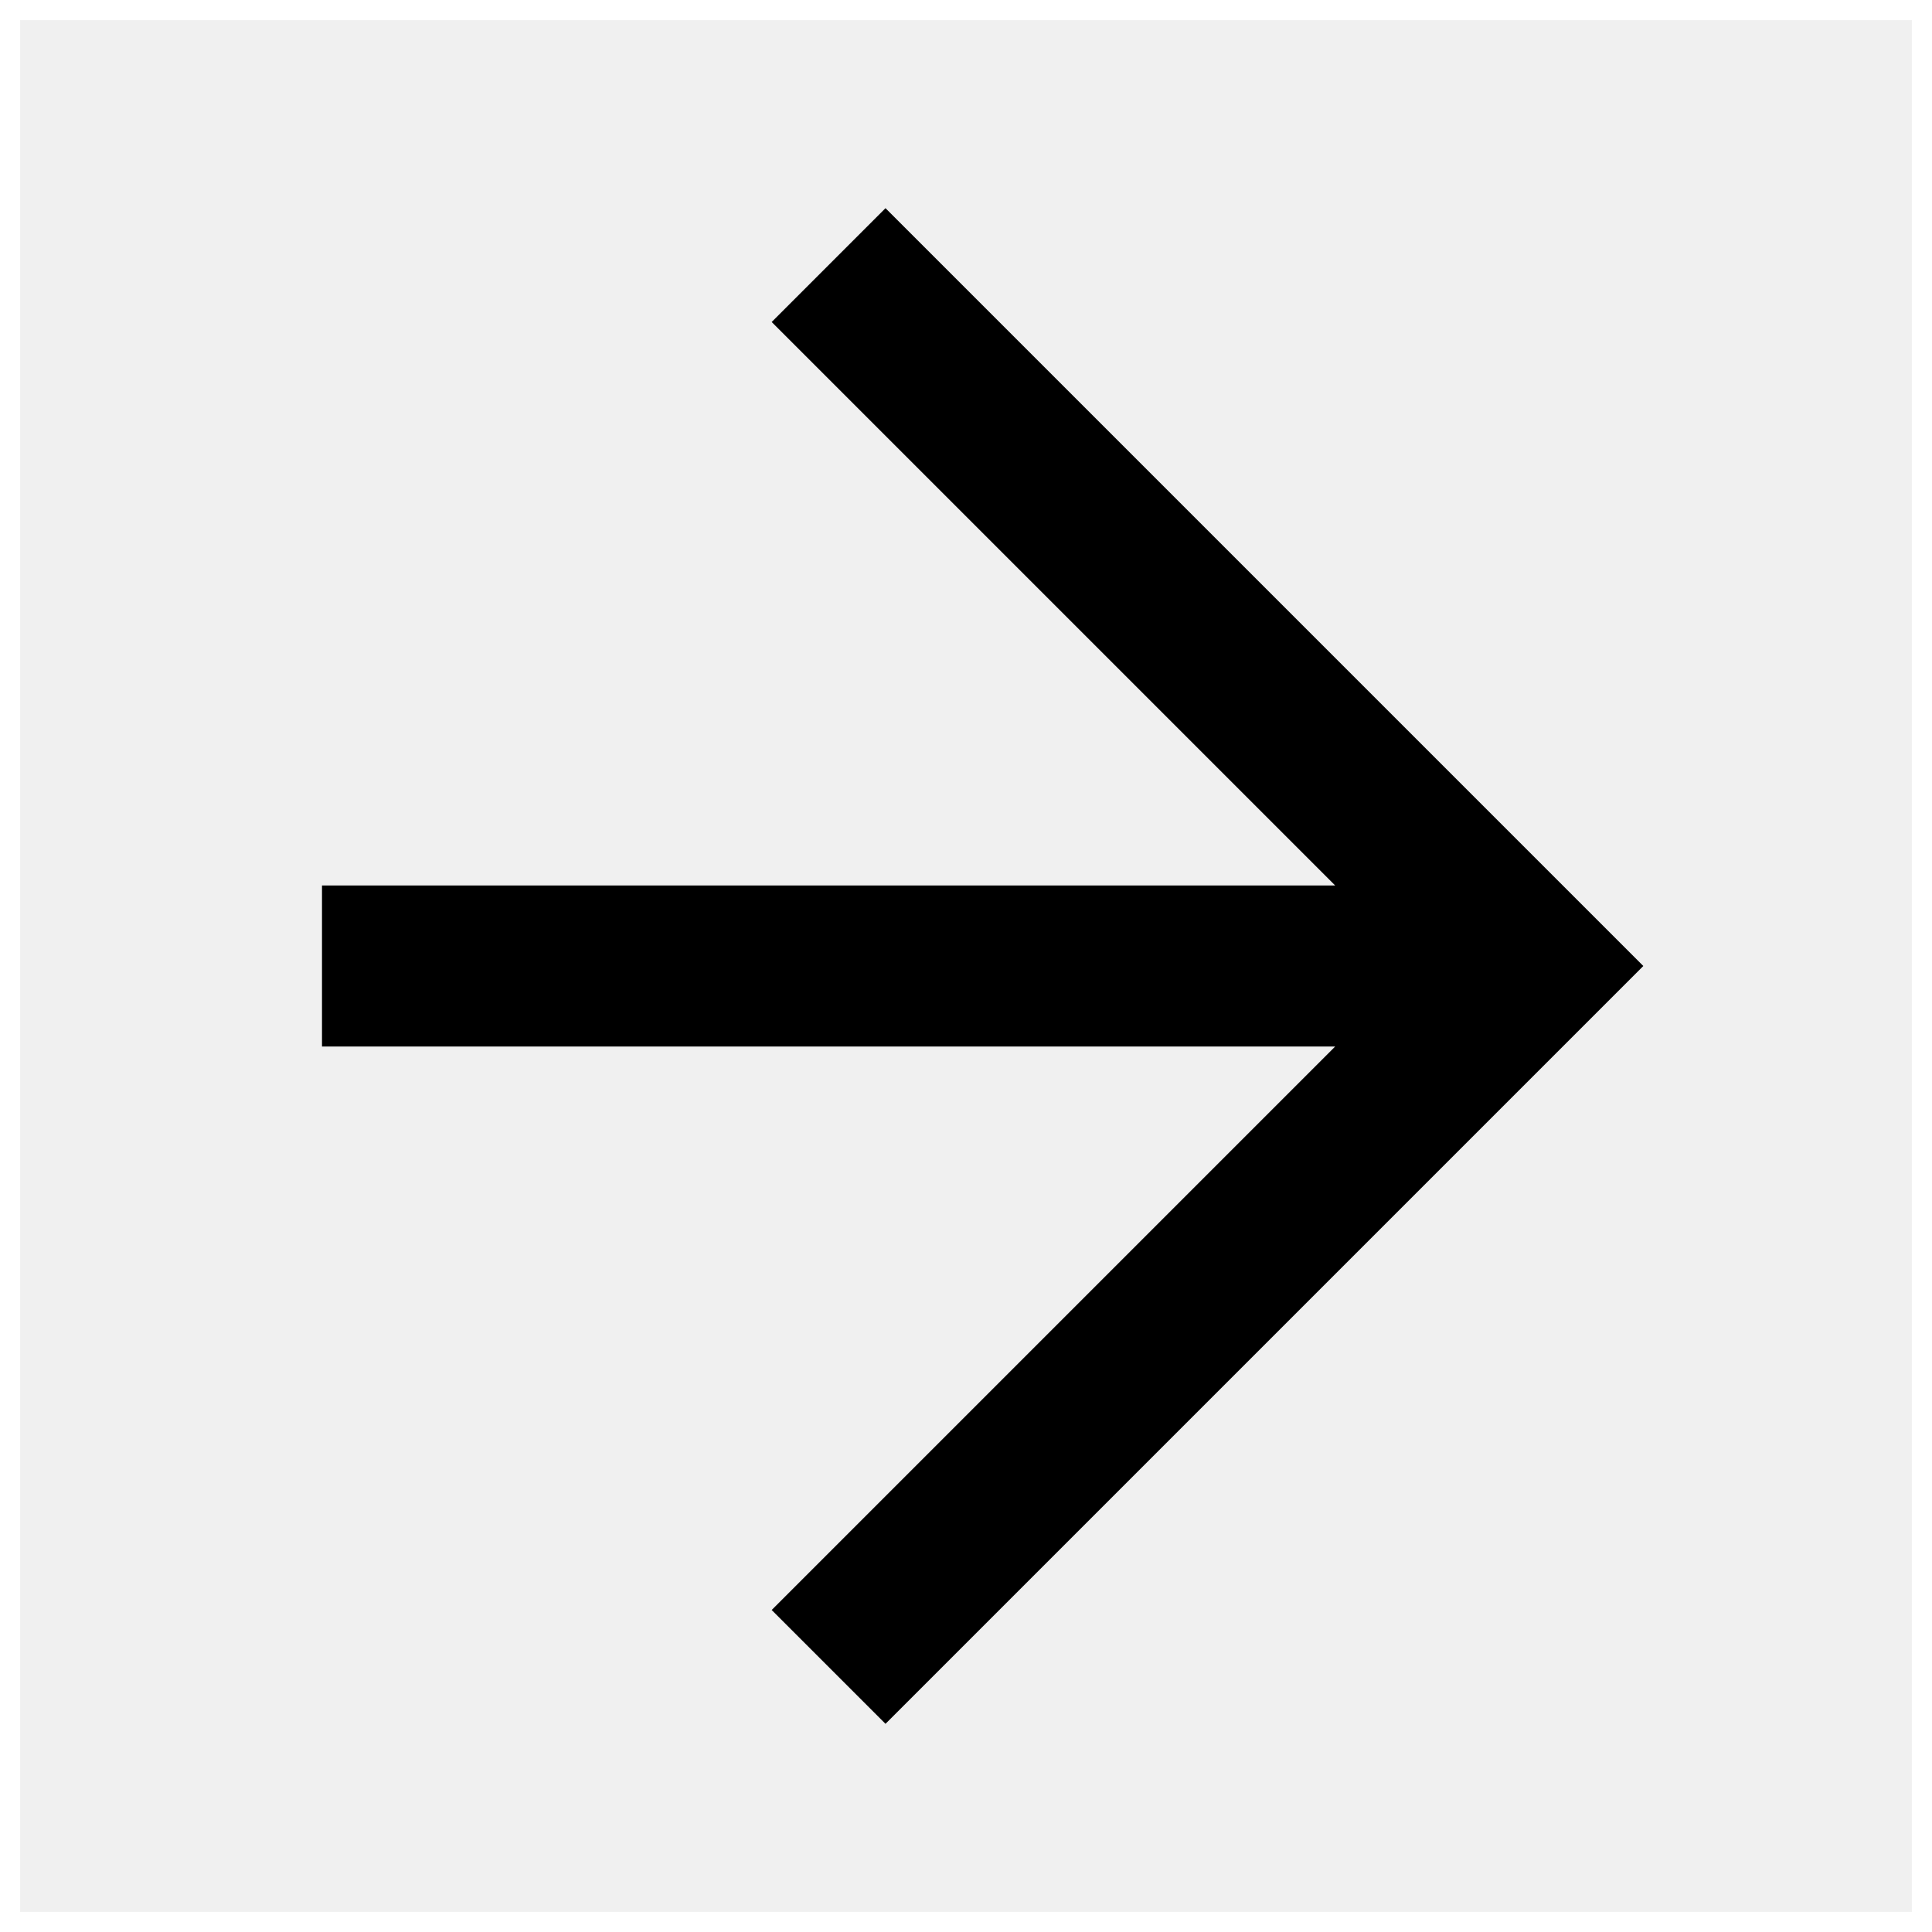
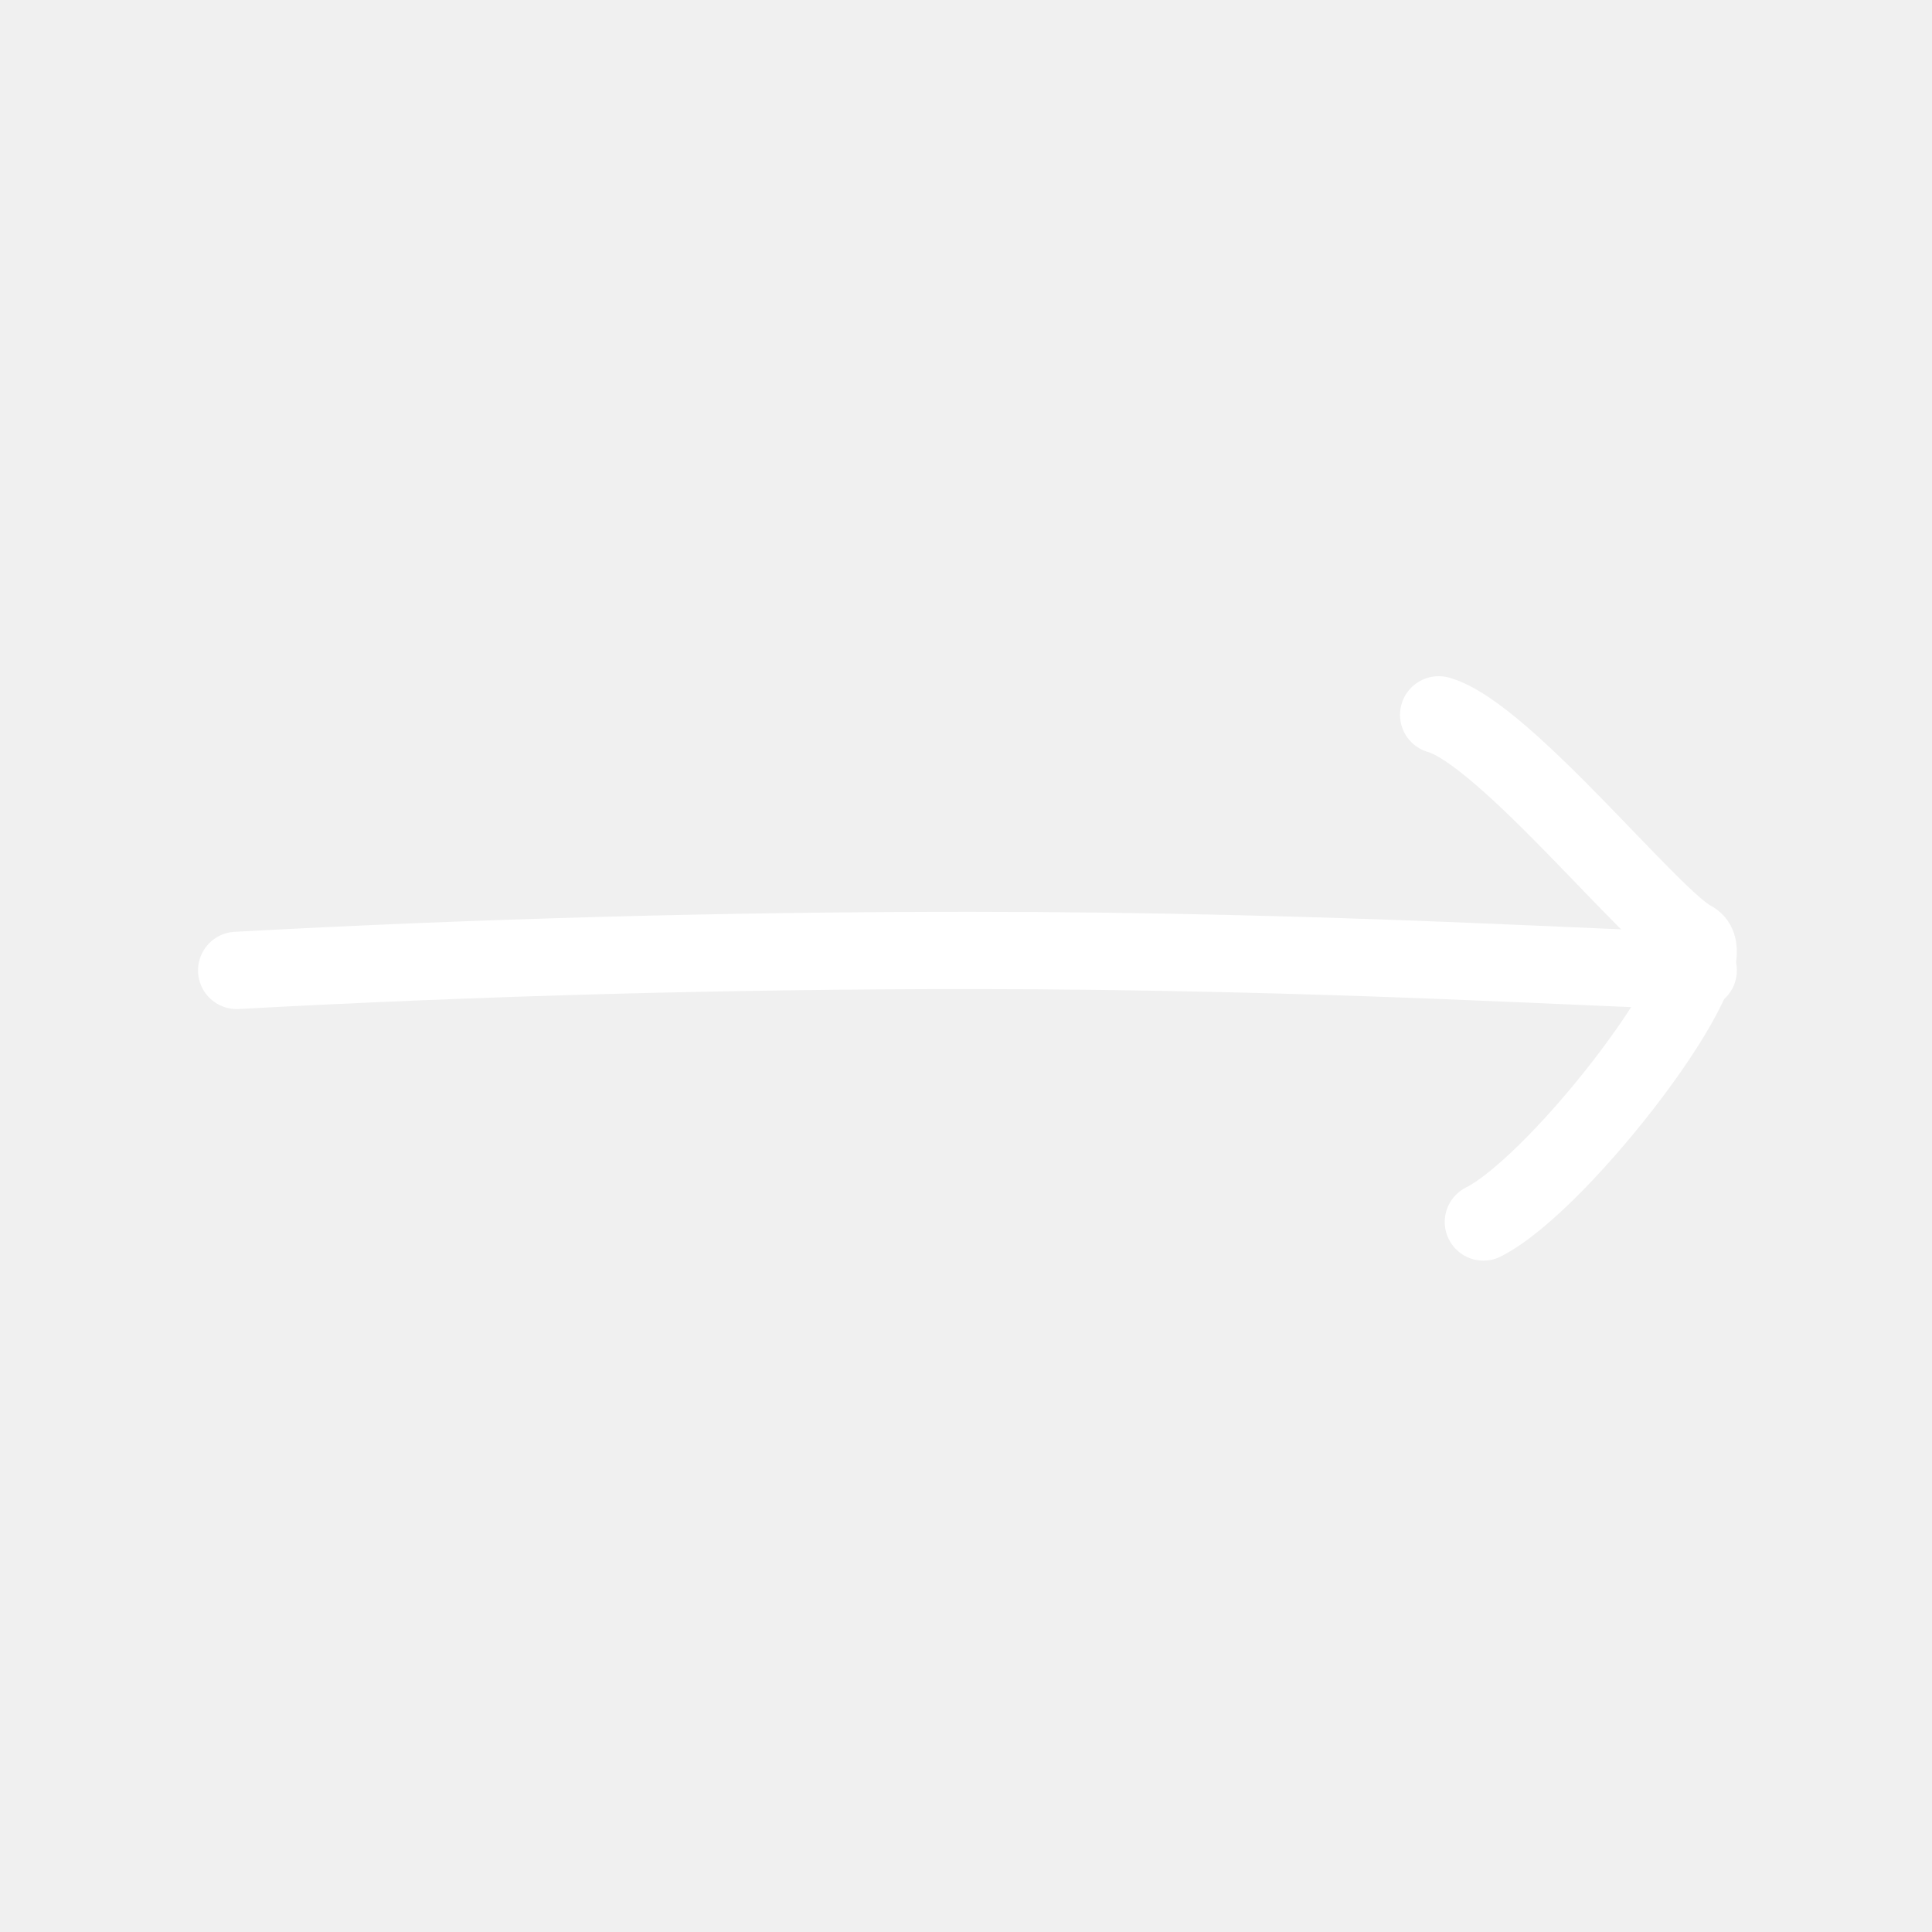
- <svg xmlns="http://www.w3.org/2000/svg" width="800px" height="800px" viewBox="0 0 48 48">
-   <path stroke="#fff" d="M0 0h48v48H0z" fill="none" />
-   <g id="Shopicon">
-     <polygon points="8,26 33.172,26 19.172,40 22,42.828 40.828,24 22,5.172 19.172,8 33.172,22 8,22  " />
-   </g>
+ <svg xmlns="http://www.w3.org/2000/svg" width="800px" height="800px" viewBox="0 0 400 400" fill="none">
+   <path d="M49 200.913C99.784 198.157 150.377 196.78 200.778 196.78C276.38 196.78 336.003 200.913 351.598 200.913" stroke="#fff" stroke-width="16" stroke-linecap="round" stroke-linejoin="round" />
+   <path d="M297.858 148C311.416 151.811 342.206 190.498 350.385 194.54C358.564 198.581 323.305 244.831 307.119 253" stroke="#Fff" stroke-width="16" stroke-linecap="round" stroke-linejoin="round" />
</svg>
